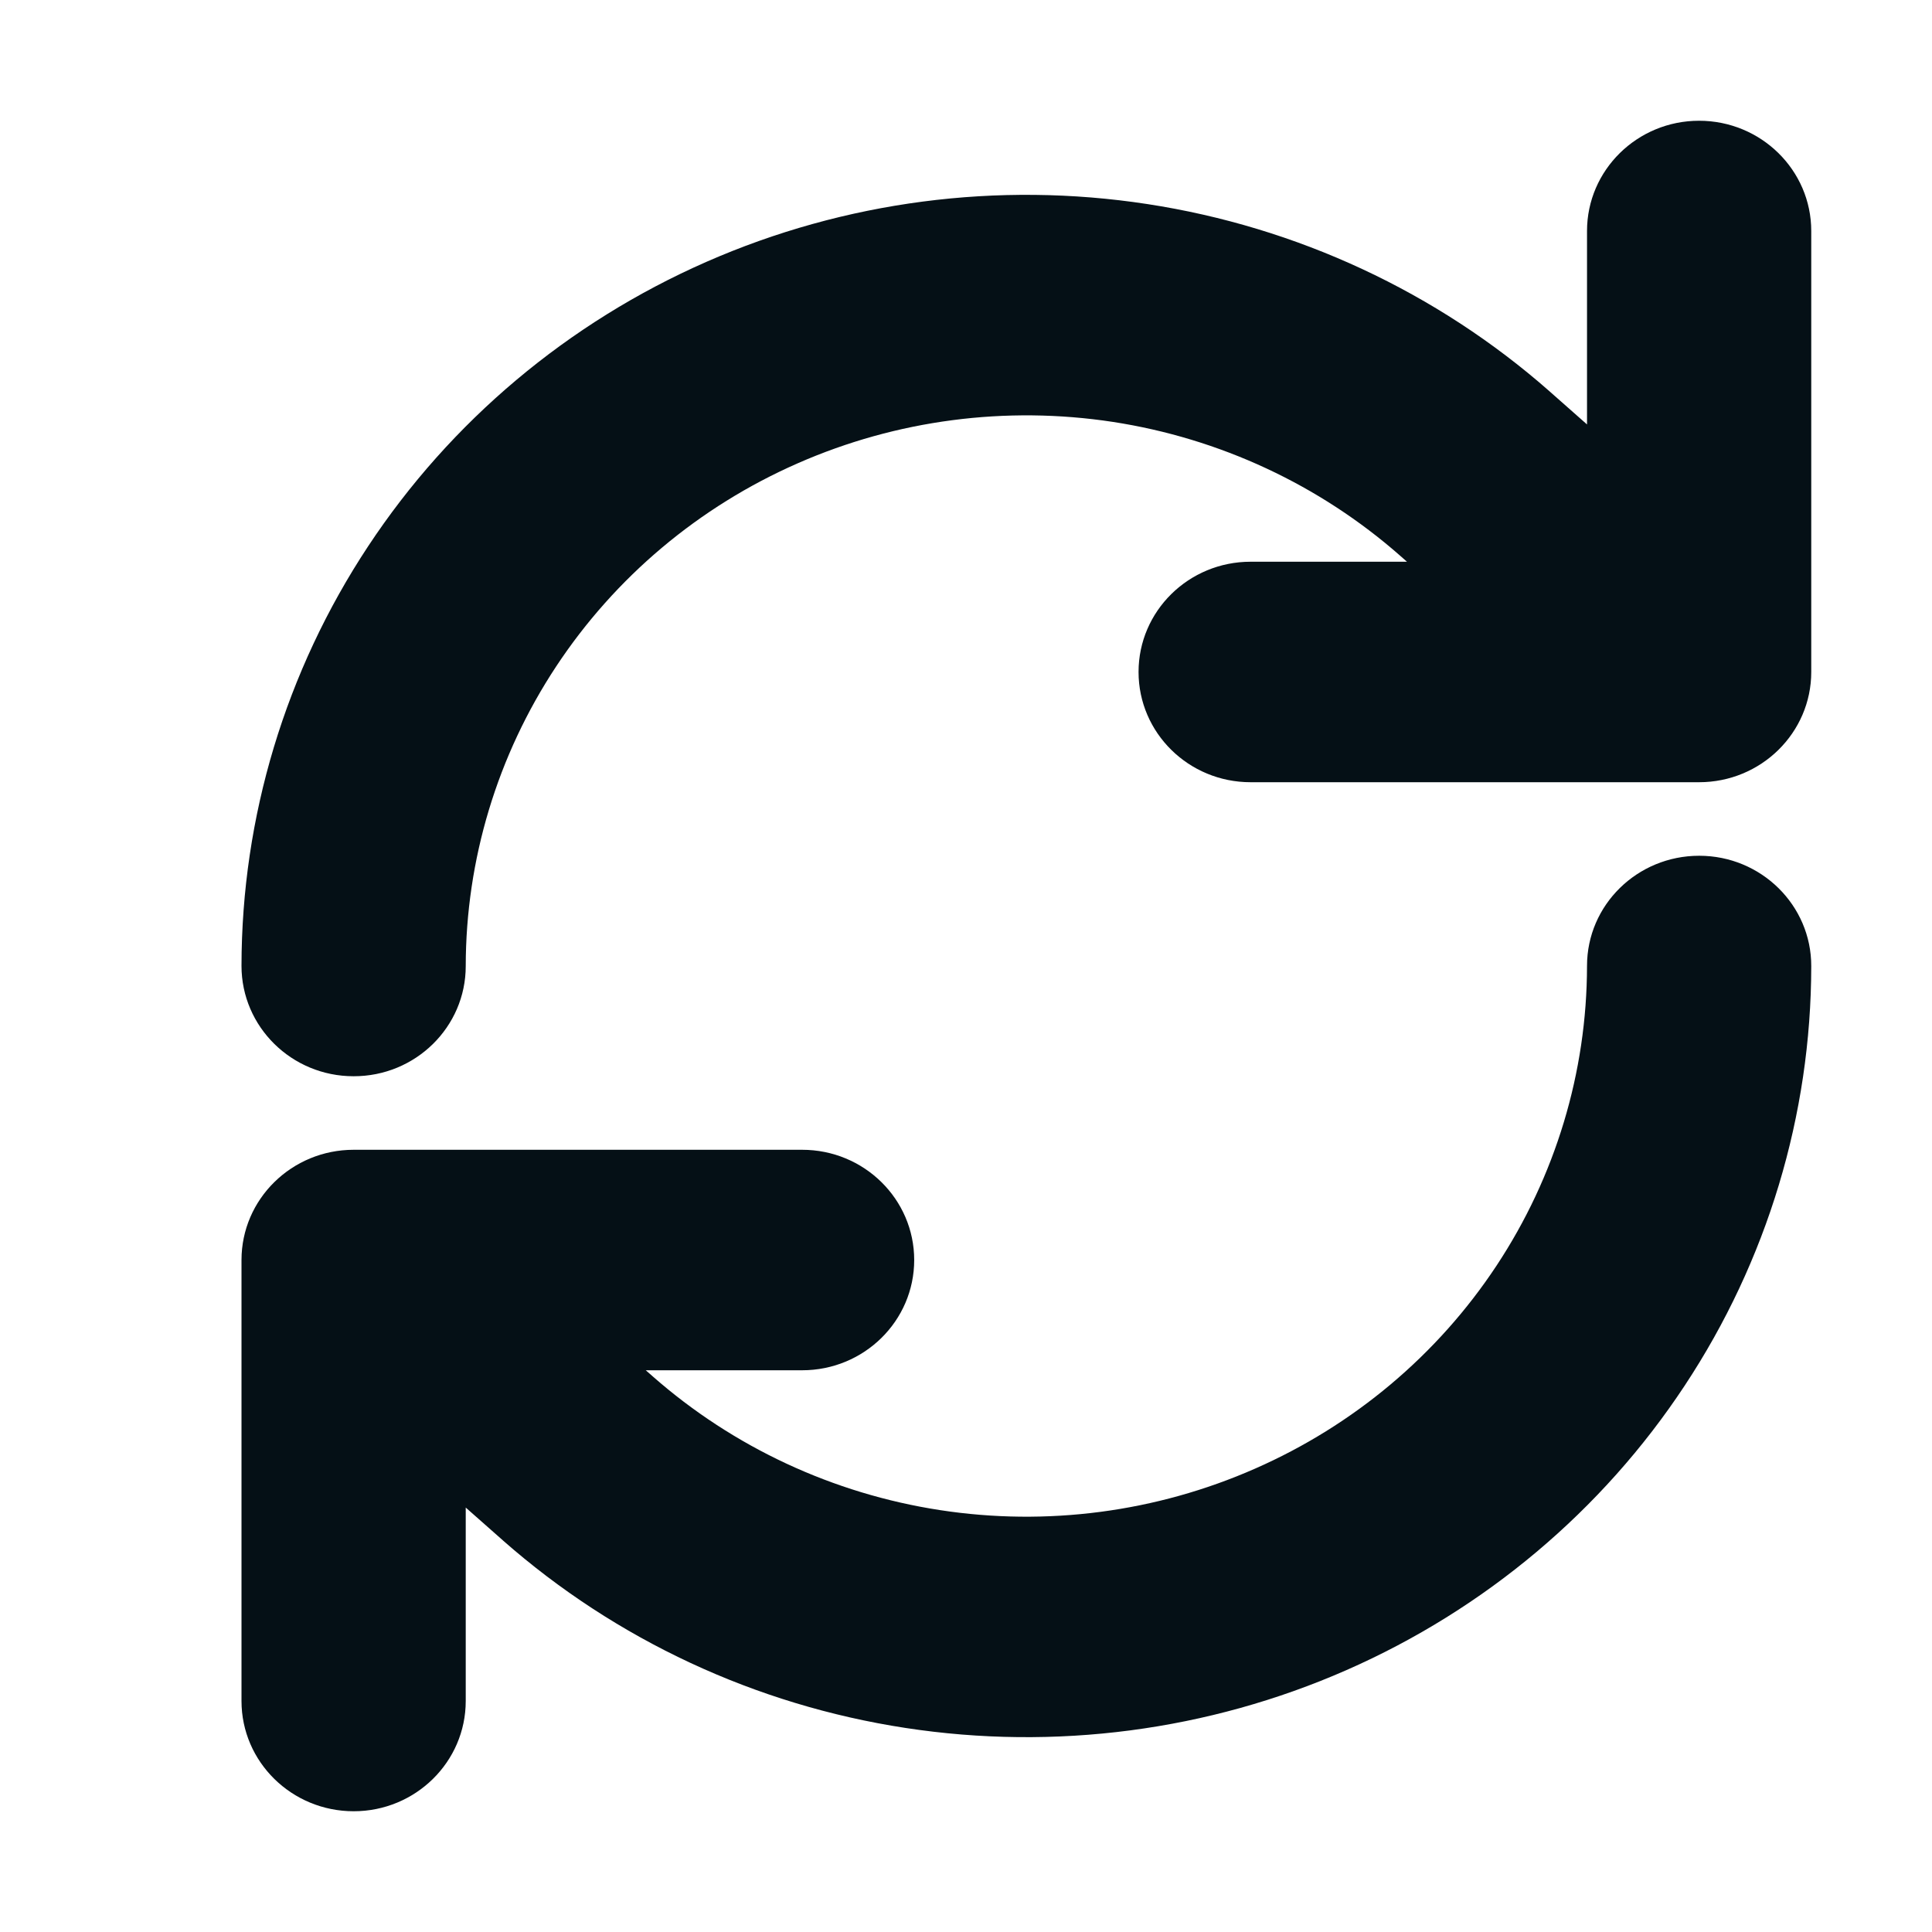
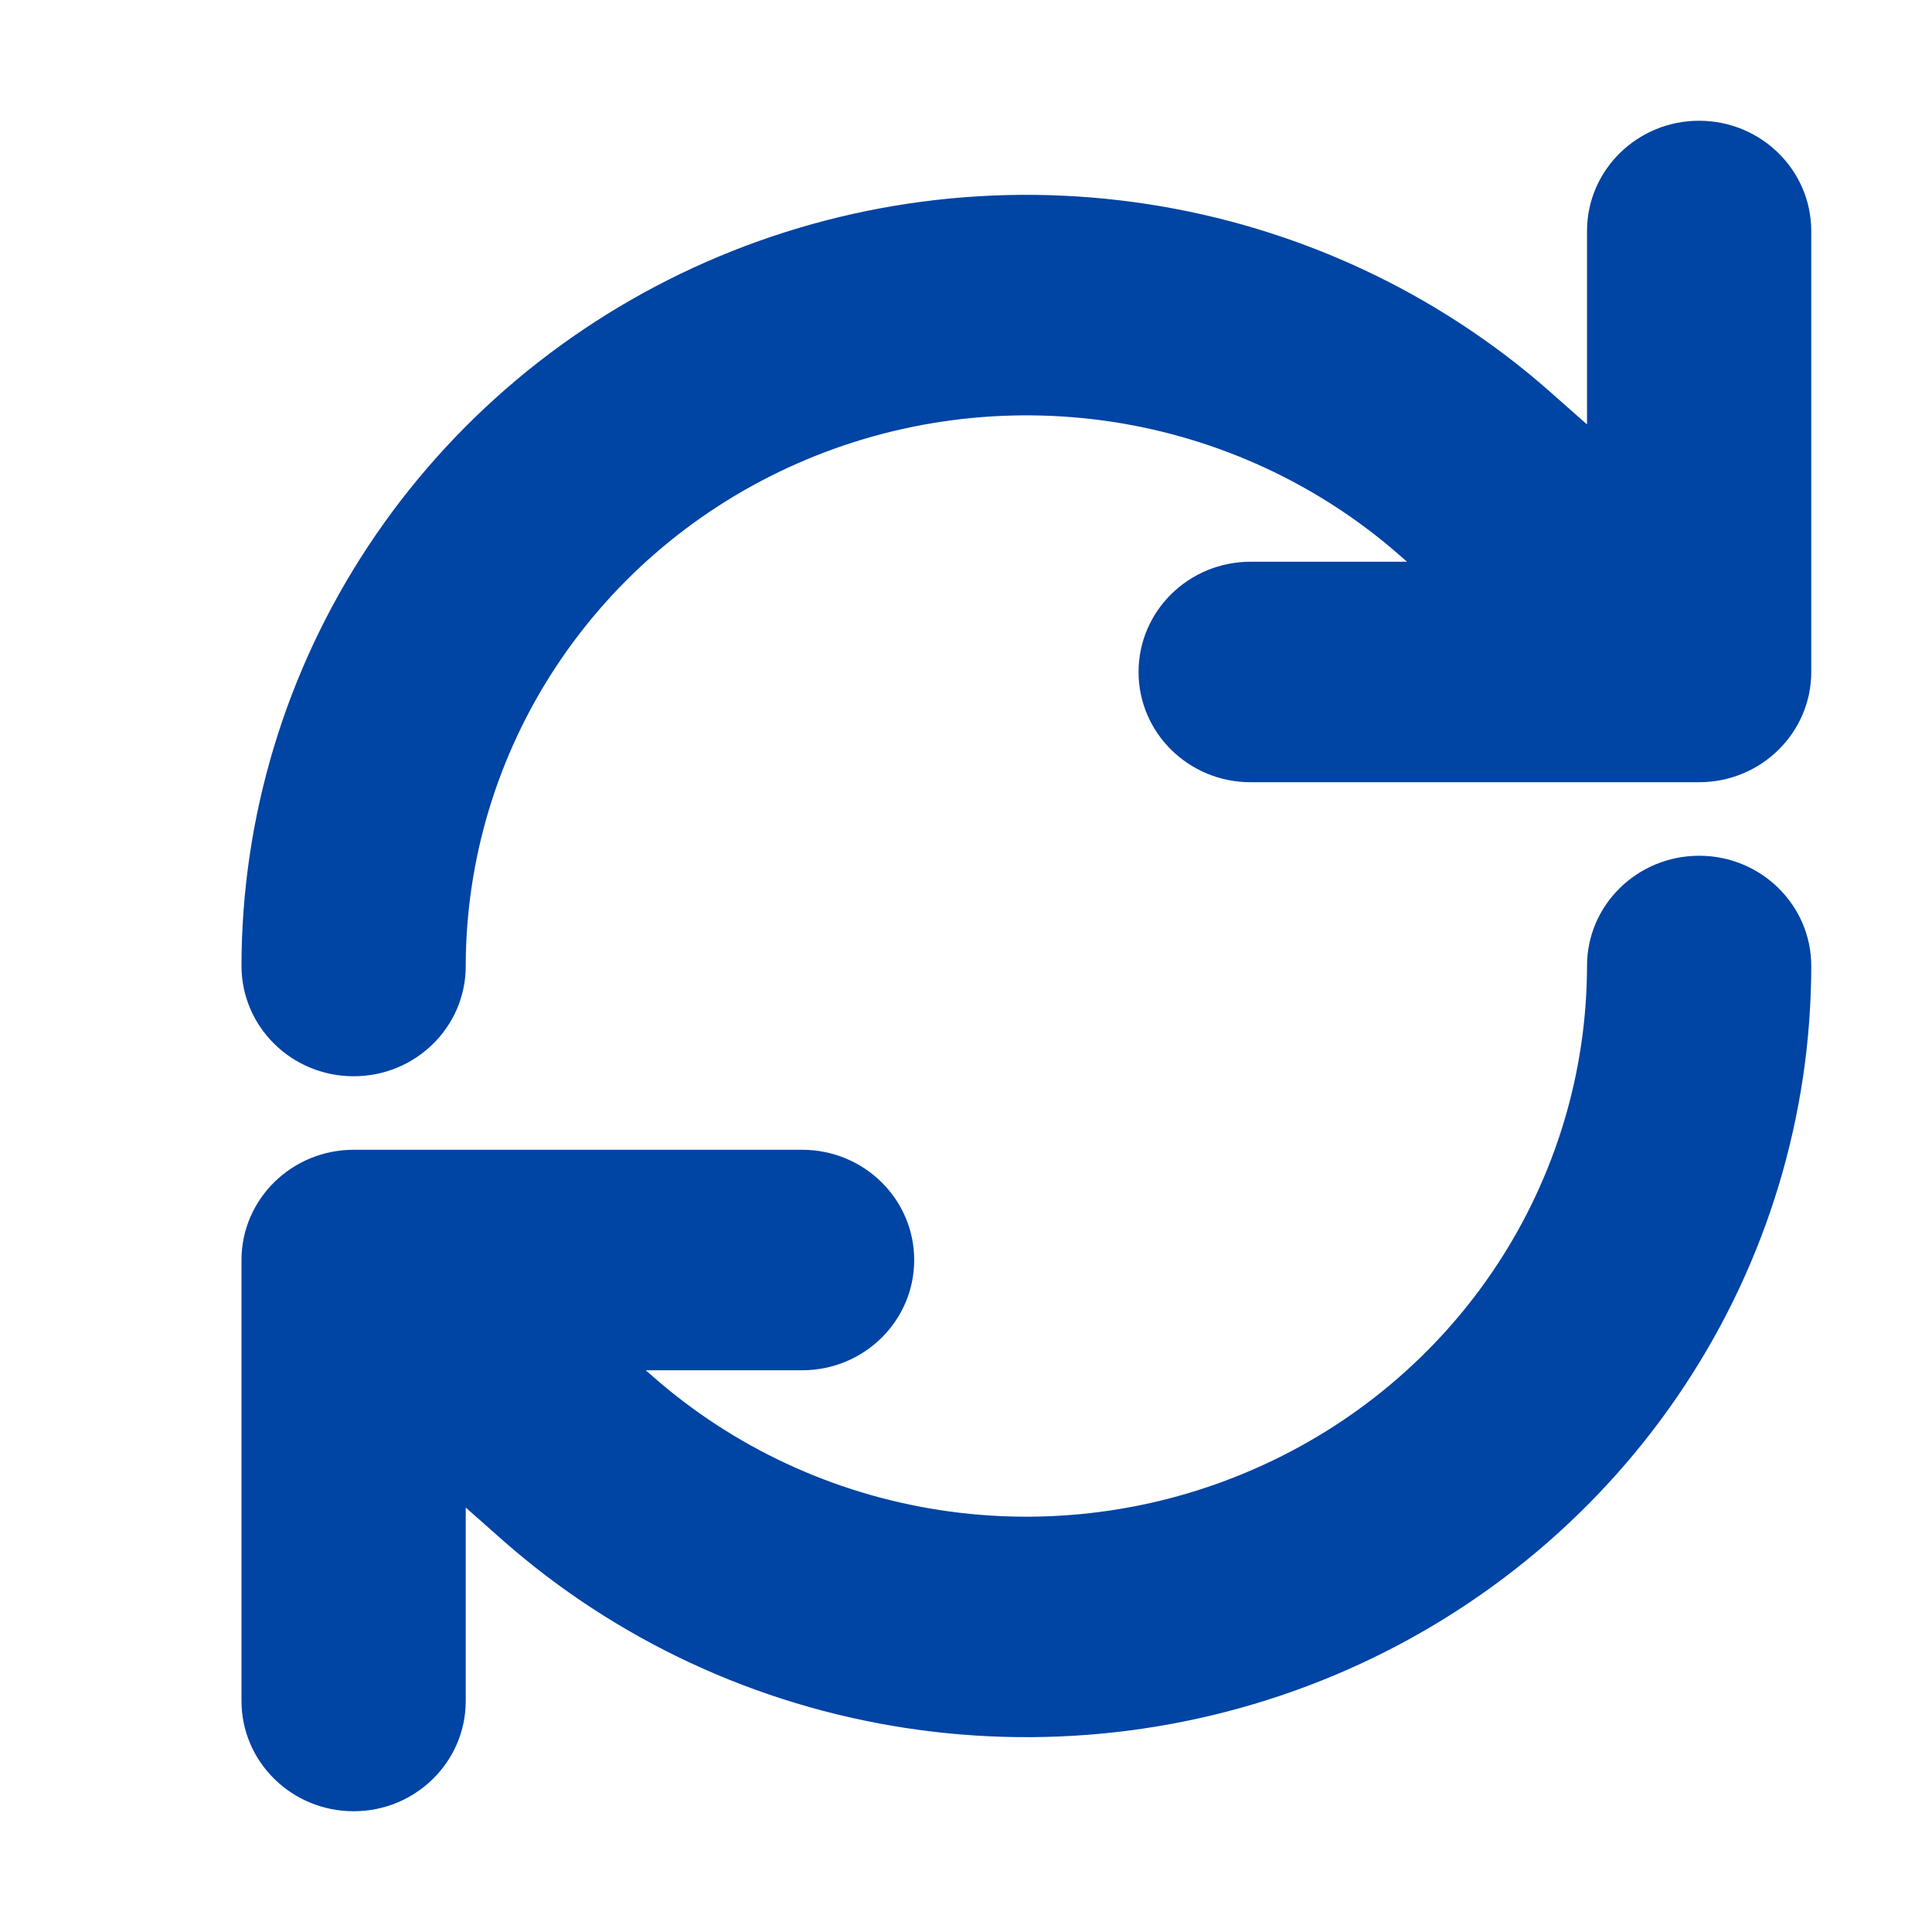
<svg xmlns="http://www.w3.org/2000/svg" width="16" height="16" viewBox="0 0 16 16" fill="none">
-   <path fill-rule="evenodd" clip-rule="evenodd" d="M14.071 1C14.584 1 15 1.409 15 1.913V5.565C15 6.069 14.584 6.478 14.071 6.478H10.357C9.844 6.478 9.429 6.069 9.429 5.565C9.429 5.061 9.844 4.652 10.357 4.652H11.652L11.595 4.602C11.595 4.602 11.595 4.602 11.594 4.601C10.927 4.015 10.101 3.63 9.216 3.494C8.331 3.359 7.425 3.477 6.606 3.837C5.788 4.196 5.094 4.78 4.606 5.519C4.118 6.258 3.858 7.12 3.857 8.001C3.857 8.505 3.441 8.914 2.928 8.913C2.415 8.913 2 8.503 2 7.999C2.001 6.766 2.365 5.559 3.048 4.525C3.731 3.49 4.704 2.672 5.849 2.169C6.994 1.666 8.263 1.5 9.502 1.69C10.742 1.88 11.899 2.419 12.833 3.241L12.835 3.243L13.143 3.515V1.913C13.143 1.409 13.559 1 14.071 1ZM14.072 7.087C14.585 7.087 15.001 7.497 15 8.001C14.999 9.234 14.635 10.441 13.952 11.475C13.269 12.51 12.296 13.328 11.151 13.831C10.006 14.334 8.737 14.5 7.498 14.31C6.258 14.12 5.102 13.581 4.167 12.759L4.165 12.757L3.857 12.485V14.087C3.857 14.591 3.441 15 2.929 15C2.416 15 2 14.591 2 14.087V10.435C2 9.931 2.416 9.522 2.929 9.522H6.643C7.156 9.522 7.571 9.931 7.571 10.435C7.571 10.939 7.156 11.348 6.643 11.348H5.348L5.405 11.398C5.405 11.398 5.405 11.398 5.406 11.399C6.073 11.985 6.899 12.37 7.784 12.506C8.669 12.642 9.575 12.523 10.393 12.163C11.211 11.804 11.906 11.22 12.394 10.481C12.882 9.742 13.142 8.88 13.143 7.999C13.143 7.495 13.559 7.087 14.072 7.087Z" fill="#051016" />
+   <path fill-rule="evenodd" clip-rule="evenodd" d="M14.071 1C14.584 1 15 1.409 15 1.913V5.565C15 6.069 14.584 6.478 14.071 6.478H10.357C9.844 6.478 9.429 6.069 9.429 5.565C9.429 5.061 9.844 4.652 10.357 4.652H11.652L11.595 4.602C11.595 4.602 11.595 4.602 11.594 4.601C10.927 4.015 10.101 3.63 9.216 3.494C8.331 3.359 7.425 3.477 6.606 3.837C5.788 4.196 5.094 4.78 4.606 5.519C4.118 6.258 3.858 7.12 3.857 8.001C3.857 8.505 3.441 8.914 2.928 8.913C2.415 8.913 2 8.503 2 7.999C2.001 6.766 2.365 5.559 3.048 4.525C3.731 3.49 4.704 2.672 5.849 2.169C6.994 1.666 8.263 1.5 9.502 1.69C10.742 1.88 11.899 2.419 12.833 3.241L12.835 3.243L13.143 3.515V1.913C13.143 1.409 13.559 1 14.071 1ZM14.072 7.087C14.585 7.087 15.001 7.497 15 8.001C14.999 9.234 14.635 10.441 13.952 11.475C13.269 12.51 12.296 13.328 11.151 13.831C10.006 14.334 8.737 14.5 7.498 14.31C6.258 14.12 5.102 13.581 4.167 12.759L4.165 12.757L3.857 12.485V14.087C3.857 14.591 3.441 15 2.929 15C2.416 15 2 14.591 2 14.087V10.435C2 9.931 2.416 9.522 2.929 9.522H6.643C7.156 9.522 7.571 9.931 7.571 10.435C7.571 10.939 7.156 11.348 6.643 11.348H5.348L5.405 11.398C5.405 11.398 5.405 11.398 5.406 11.399C6.073 11.985 6.899 12.37 7.784 12.506C8.669 12.642 9.575 12.523 10.393 12.163C11.211 11.804 11.906 11.22 12.394 10.481C12.882 9.742 13.142 8.88 13.143 7.999C13.143 7.495 13.559 7.087 14.072 7.087Z" fill="#0044A4" />
</svg>
